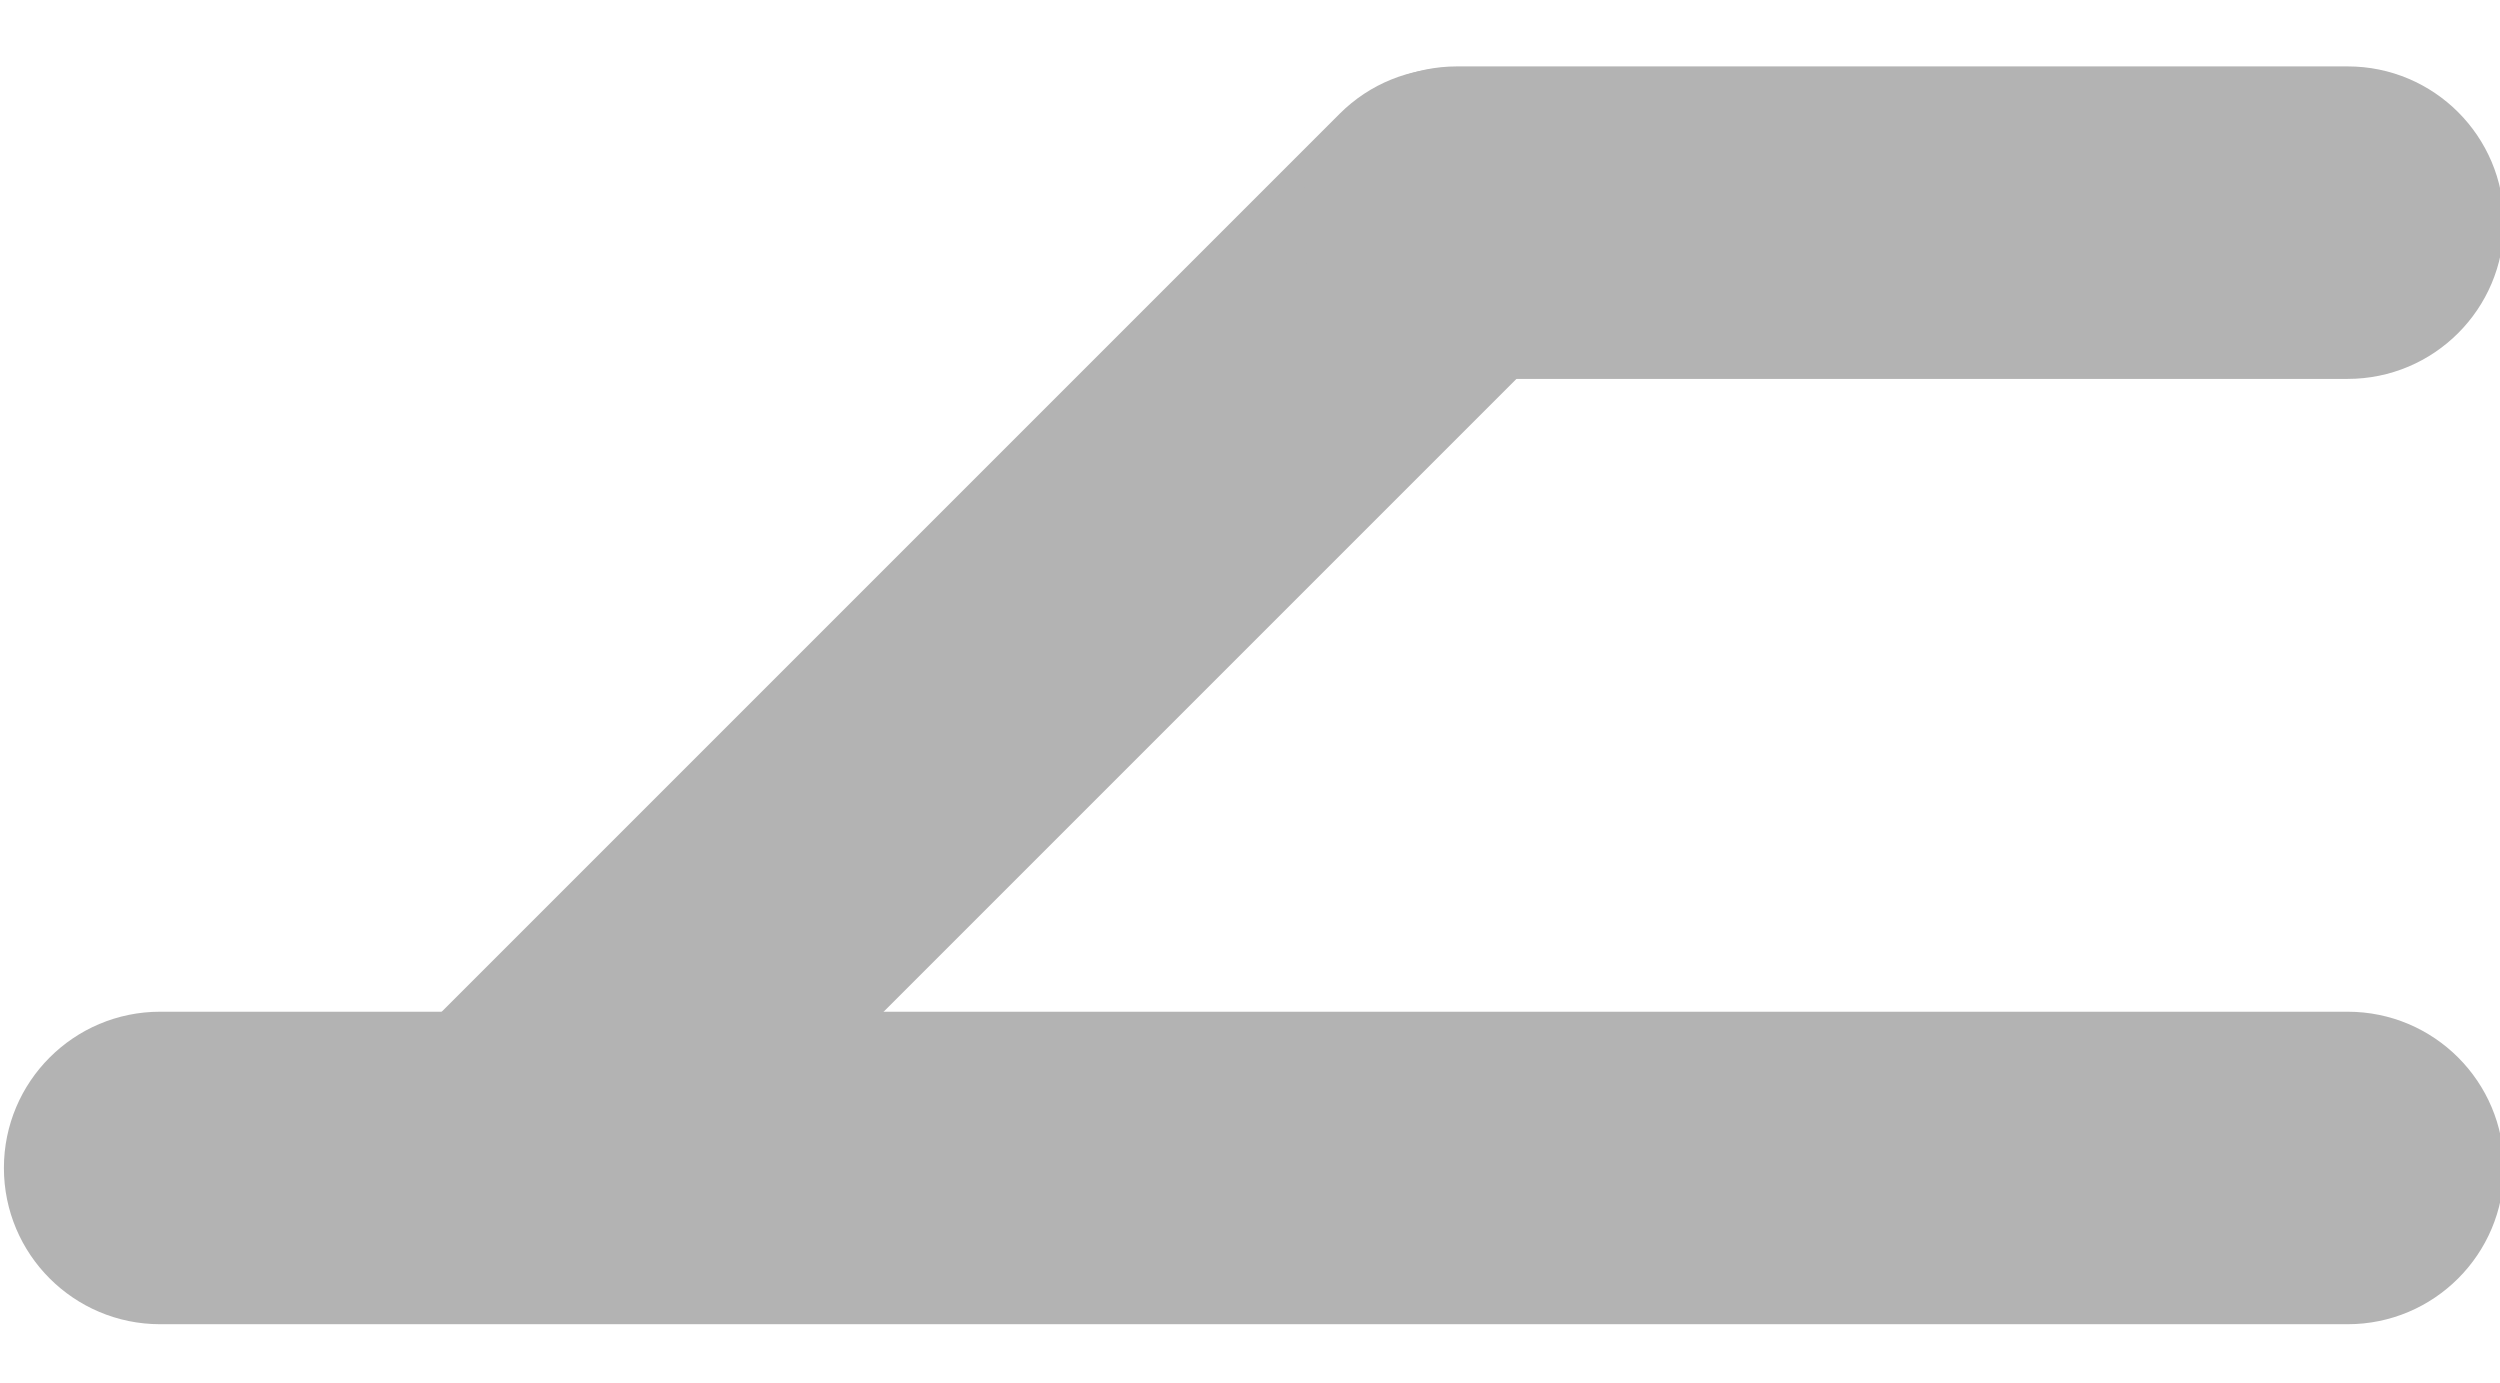
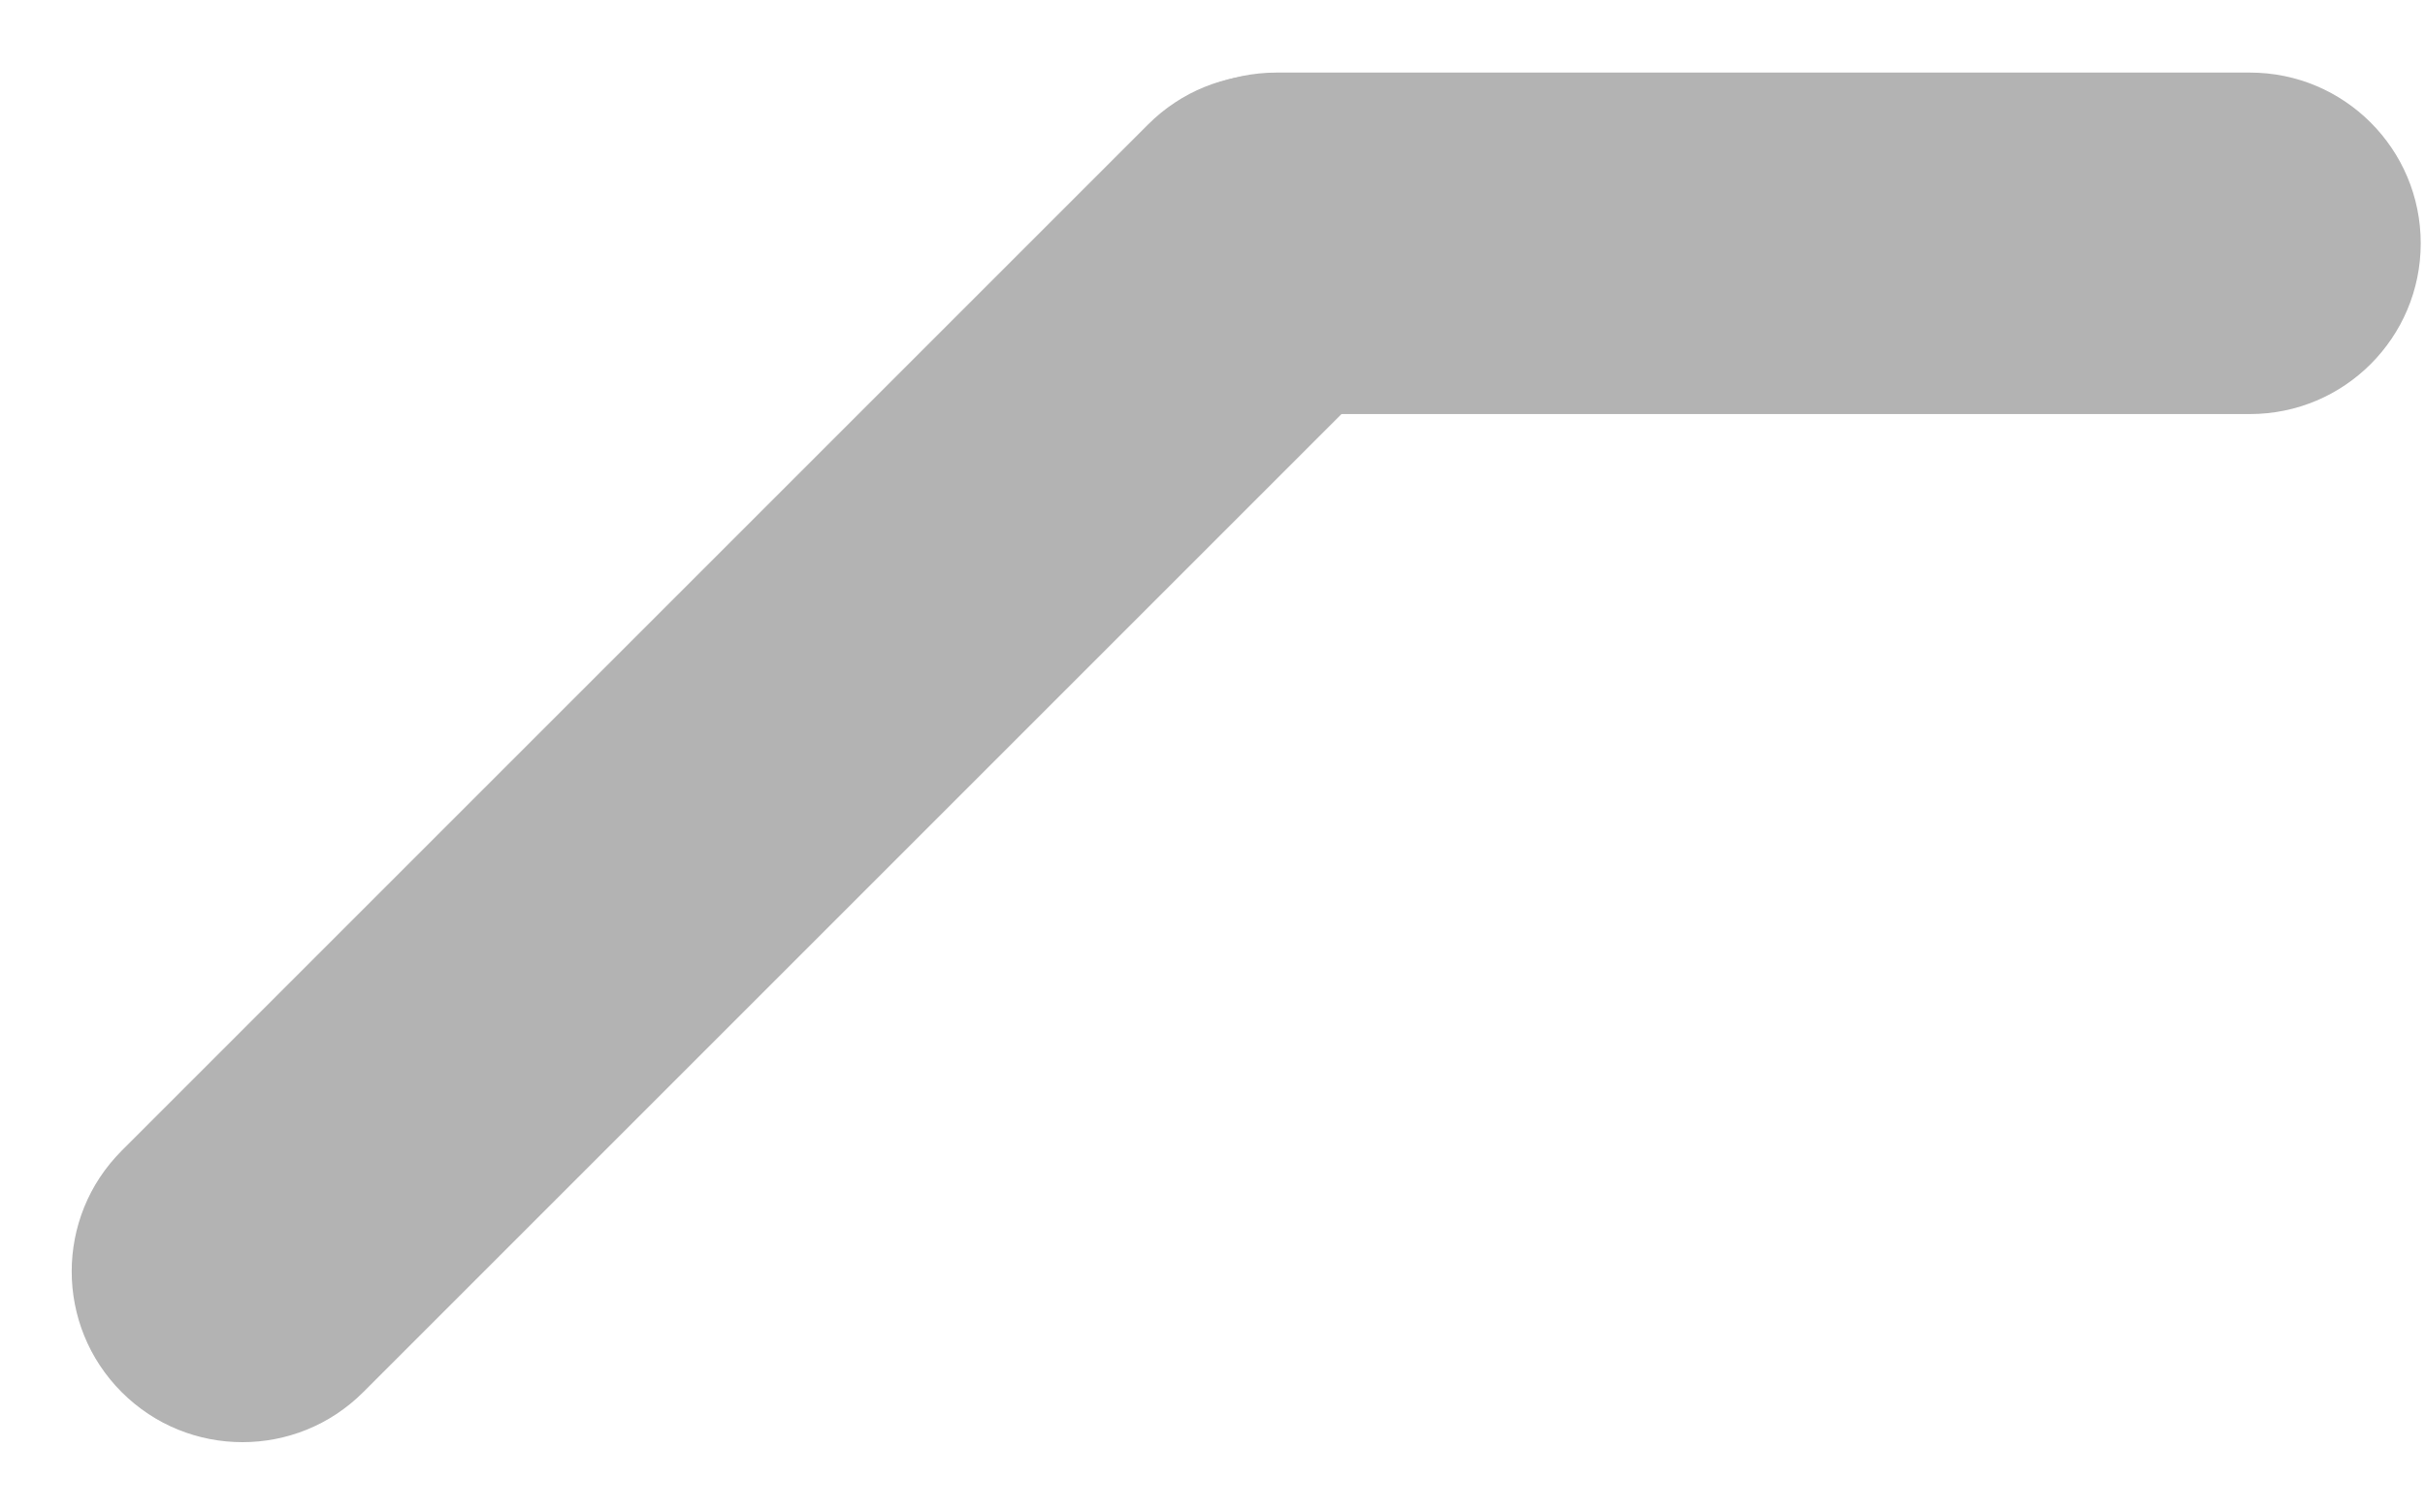
- <svg xmlns="http://www.w3.org/2000/svg" style="background: transparent; background-color: transparent; color-scheme: light dark;" version="1.1" width="320px" height="177px" viewBox="0 0 320 177" content="&lt;mxfile host=&quot;Electron&quot; agent=&quot;Mozilla/5.0 (Windows NT 10.0; Win64; x64) AppleWebKit/537.36 (KHTML, like Gecko) draw.io/29.0.3 Chrome/140.0.734.249 Electron/38.7.0 Safari/537.36&quot; version=&quot;29.0.3&quot;&gt;&#10;  &lt;diagram name=&quot;페이지-1&quot; id=&quot;LF9B3ZA3Nk0x5T91Fshl&quot;&gt;&#10;    &lt;mxGraphModel dx=&quot;679&quot; dy=&quot;423&quot; grid=&quot;1&quot; gridSize=&quot;10&quot; guides=&quot;1&quot; tooltips=&quot;1&quot; connect=&quot;1&quot; arrows=&quot;1&quot; fold=&quot;1&quot; page=&quot;1&quot; pageScale=&quot;1&quot; pageWidth=&quot;1169&quot; pageHeight=&quot;827&quot; math=&quot;0&quot; shadow=&quot;0&quot;&gt;&#10;      &lt;root&gt;&#10;        &lt;mxCell id=&quot;0&quot; /&gt;&#10;        &lt;mxCell id=&quot;1&quot; parent=&quot;0&quot; /&gt;&#10;        &lt;mxCell id=&quot;SkXST5ve_4d136l9BIXN-2&quot; value=&quot;&quot; style=&quot;rounded=1;whiteSpace=wrap;html=1;arcSize=50;rotation=-45;fillColor=light-dark(#B3B3B3,#EDEDED);strokeColor=none;&quot; vertex=&quot;1&quot; parent=&quot;1&quot;&gt;&#10;          &lt;mxGeometry x=&quot;260&quot; y=&quot;179.32&quot; width=&quot;210&quot; height=&quot;40&quot; as=&quot;geometry&quot; /&gt;&#10;        &lt;/mxCell&gt;&#10;        &lt;mxCell id=&quot;SkXST5ve_4d136l9BIXN-1&quot; value=&quot;&quot; style=&quot;rounded=1;whiteSpace=wrap;html=1;arcSize=50;fillColor=light-dark(#B3B3B3,#EDEDED);strokeColor=none;&quot; vertex=&quot;1&quot; parent=&quot;1&quot;&gt;&#10;          &lt;mxGeometry x=&quot;240&quot; y=&quot;240&quot; width=&quot;320&quot; height=&quot;40&quot; as=&quot;geometry&quot; /&gt;&#10;        &lt;/mxCell&gt;&#10;        &lt;mxCell id=&quot;SkXST5ve_4d136l9BIXN-4&quot; value=&quot;&quot; style=&quot;rounded=1;whiteSpace=wrap;html=1;arcSize=50;fillColor=light-dark(#B3B3B3,#EDEDED);fontColor=#333333;strokeColor=none;&quot; vertex=&quot;1&quot; parent=&quot;1&quot;&gt;&#10;          &lt;mxGeometry x=&quot;406&quot; y=&quot;119&quot; width=&quot;154&quot; height=&quot;40&quot; as=&quot;geometry&quot; /&gt;&#10;        &lt;/mxCell&gt;&#10;      &lt;/root&gt;&#10;    &lt;/mxGraphModel&gt;&#10;  &lt;/diagram&gt;&#10;&lt;/mxfile&gt;&#10;">
+ <svg xmlns="http://www.w3.org/2000/svg" style="background: transparent; background-color: transparent; color-scheme: light dark;" version="1.1" width="284px" height="177px" viewBox="0 0 284 177" content="&lt;mxfile host=&quot;Electron&quot; agent=&quot;Mozilla/5.0 (Windows NT 10.0; Win64; x64) AppleWebKit/537.36 (KHTML, like Gecko) draw.io/29.0.3 Chrome/140.0.734.249 Electron/38.7.0 Safari/537.36&quot; version=&quot;29.0.3&quot;&gt;&#10;  &lt;diagram name=&quot;페이지-1&quot; id=&quot;LF9B3ZA3Nk0x5T91Fshl&quot;&gt;&#10;    &lt;mxGraphModel dx=&quot;988&quot; dy=&quot;620&quot; grid=&quot;1&quot; gridSize=&quot;10&quot; guides=&quot;1&quot; tooltips=&quot;1&quot; connect=&quot;1&quot; arrows=&quot;1&quot; fold=&quot;1&quot; page=&quot;1&quot; pageScale=&quot;1&quot; pageWidth=&quot;1169&quot; pageHeight=&quot;827&quot; math=&quot;0&quot; shadow=&quot;0&quot;&gt;&#10;      &lt;root&gt;&#10;        &lt;mxCell id=&quot;0&quot; /&gt;&#10;        &lt;mxCell id=&quot;1&quot; parent=&quot;0&quot; /&gt;&#10;        &lt;mxCell id=&quot;SkXST5ve_4d136l9BIXN-2&quot; value=&quot;&quot; style=&quot;rounded=1;whiteSpace=wrap;html=1;arcSize=50;rotation=-45;fillColor=light-dark(#B3B3B3,#EDEDED);strokeColor=none;&quot; parent=&quot;1&quot; vertex=&quot;1&quot;&gt;&#10;          &lt;mxGeometry x=&quot;260&quot; y=&quot;179.32&quot; width=&quot;210&quot; height=&quot;40&quot; as=&quot;geometry&quot; /&gt;&#10;        &lt;/mxCell&gt;&#10;        &lt;mxCell id=&quot;SkXST5ve_4d136l9BIXN-4&quot; value=&quot;&quot; style=&quot;rounded=1;whiteSpace=wrap;html=1;arcSize=50;fillColor=light-dark(#B3B3B3,#EDEDED);fontColor=#333333;strokeColor=none;&quot; parent=&quot;1&quot; vertex=&quot;1&quot;&gt;&#10;          &lt;mxGeometry x=&quot;406&quot; y=&quot;119&quot; width=&quot;154&quot; height=&quot;40&quot; as=&quot;geometry&quot; /&gt;&#10;        &lt;/mxCell&gt;&#10;      &lt;/root&gt;&#10;    &lt;/mxGraphModel&gt;&#10;  &lt;/diagram&gt;&#10;&lt;/mxfile&gt;&#10;">
  <defs />
  <g>
    <g data-cell-id="0">
      <g data-cell-id="1">
        <g data-cell-id="SkXST5ve_4d136l9BIXN-2">
          <g transform="translate(0.5,0.5)">
-             <rect x="20" y="68.32" width="210" height="40" rx="20" ry="20" fill="#b3b3b3" stroke="none" transform="rotate(-45,125,88.32)" pointer-events="all" style="fill: light-dark(rgb(179, 179, 179), rgb(237, 237, 237));" />
-           </g>
-         </g>
-         <g data-cell-id="SkXST5ve_4d136l9BIXN-1">
-           <g transform="translate(0.5,0.5)">
-             <rect x="0" y="129" width="320" height="40" rx="20" ry="20" fill="#b3b3b3" stroke="none" pointer-events="all" style="fill: light-dark(rgb(179, 179, 179), rgb(237, 237, 237));" />
+             <rect x="-17" y="68.32" width="210" height="40" rx="20" ry="20" fill="#b3b3b3" stroke="none" transform="rotate(-45,88,88.32)" pointer-events="all" style="fill: light-dark(rgb(179, 179, 179), rgb(237, 237, 237));" />
          </g>
        </g>
        <g data-cell-id="SkXST5ve_4d136l9BIXN-4">
          <g transform="translate(0.5,0.5)">
-             <rect x="166" y="8" width="154" height="40" rx="20" ry="20" fill="#b3b3b3" stroke="none" pointer-events="all" style="fill: light-dark(rgb(179, 179, 179), rgb(237, 237, 237));" />
+             <rect x="129" y="8" width="154" height="40" rx="20" ry="20" fill="#b3b3b3" stroke="none" pointer-events="all" style="fill: light-dark(rgb(179, 179, 179), rgb(237, 237, 237));" />
          </g>
        </g>
      </g>
    </g>
  </g>
</svg>
